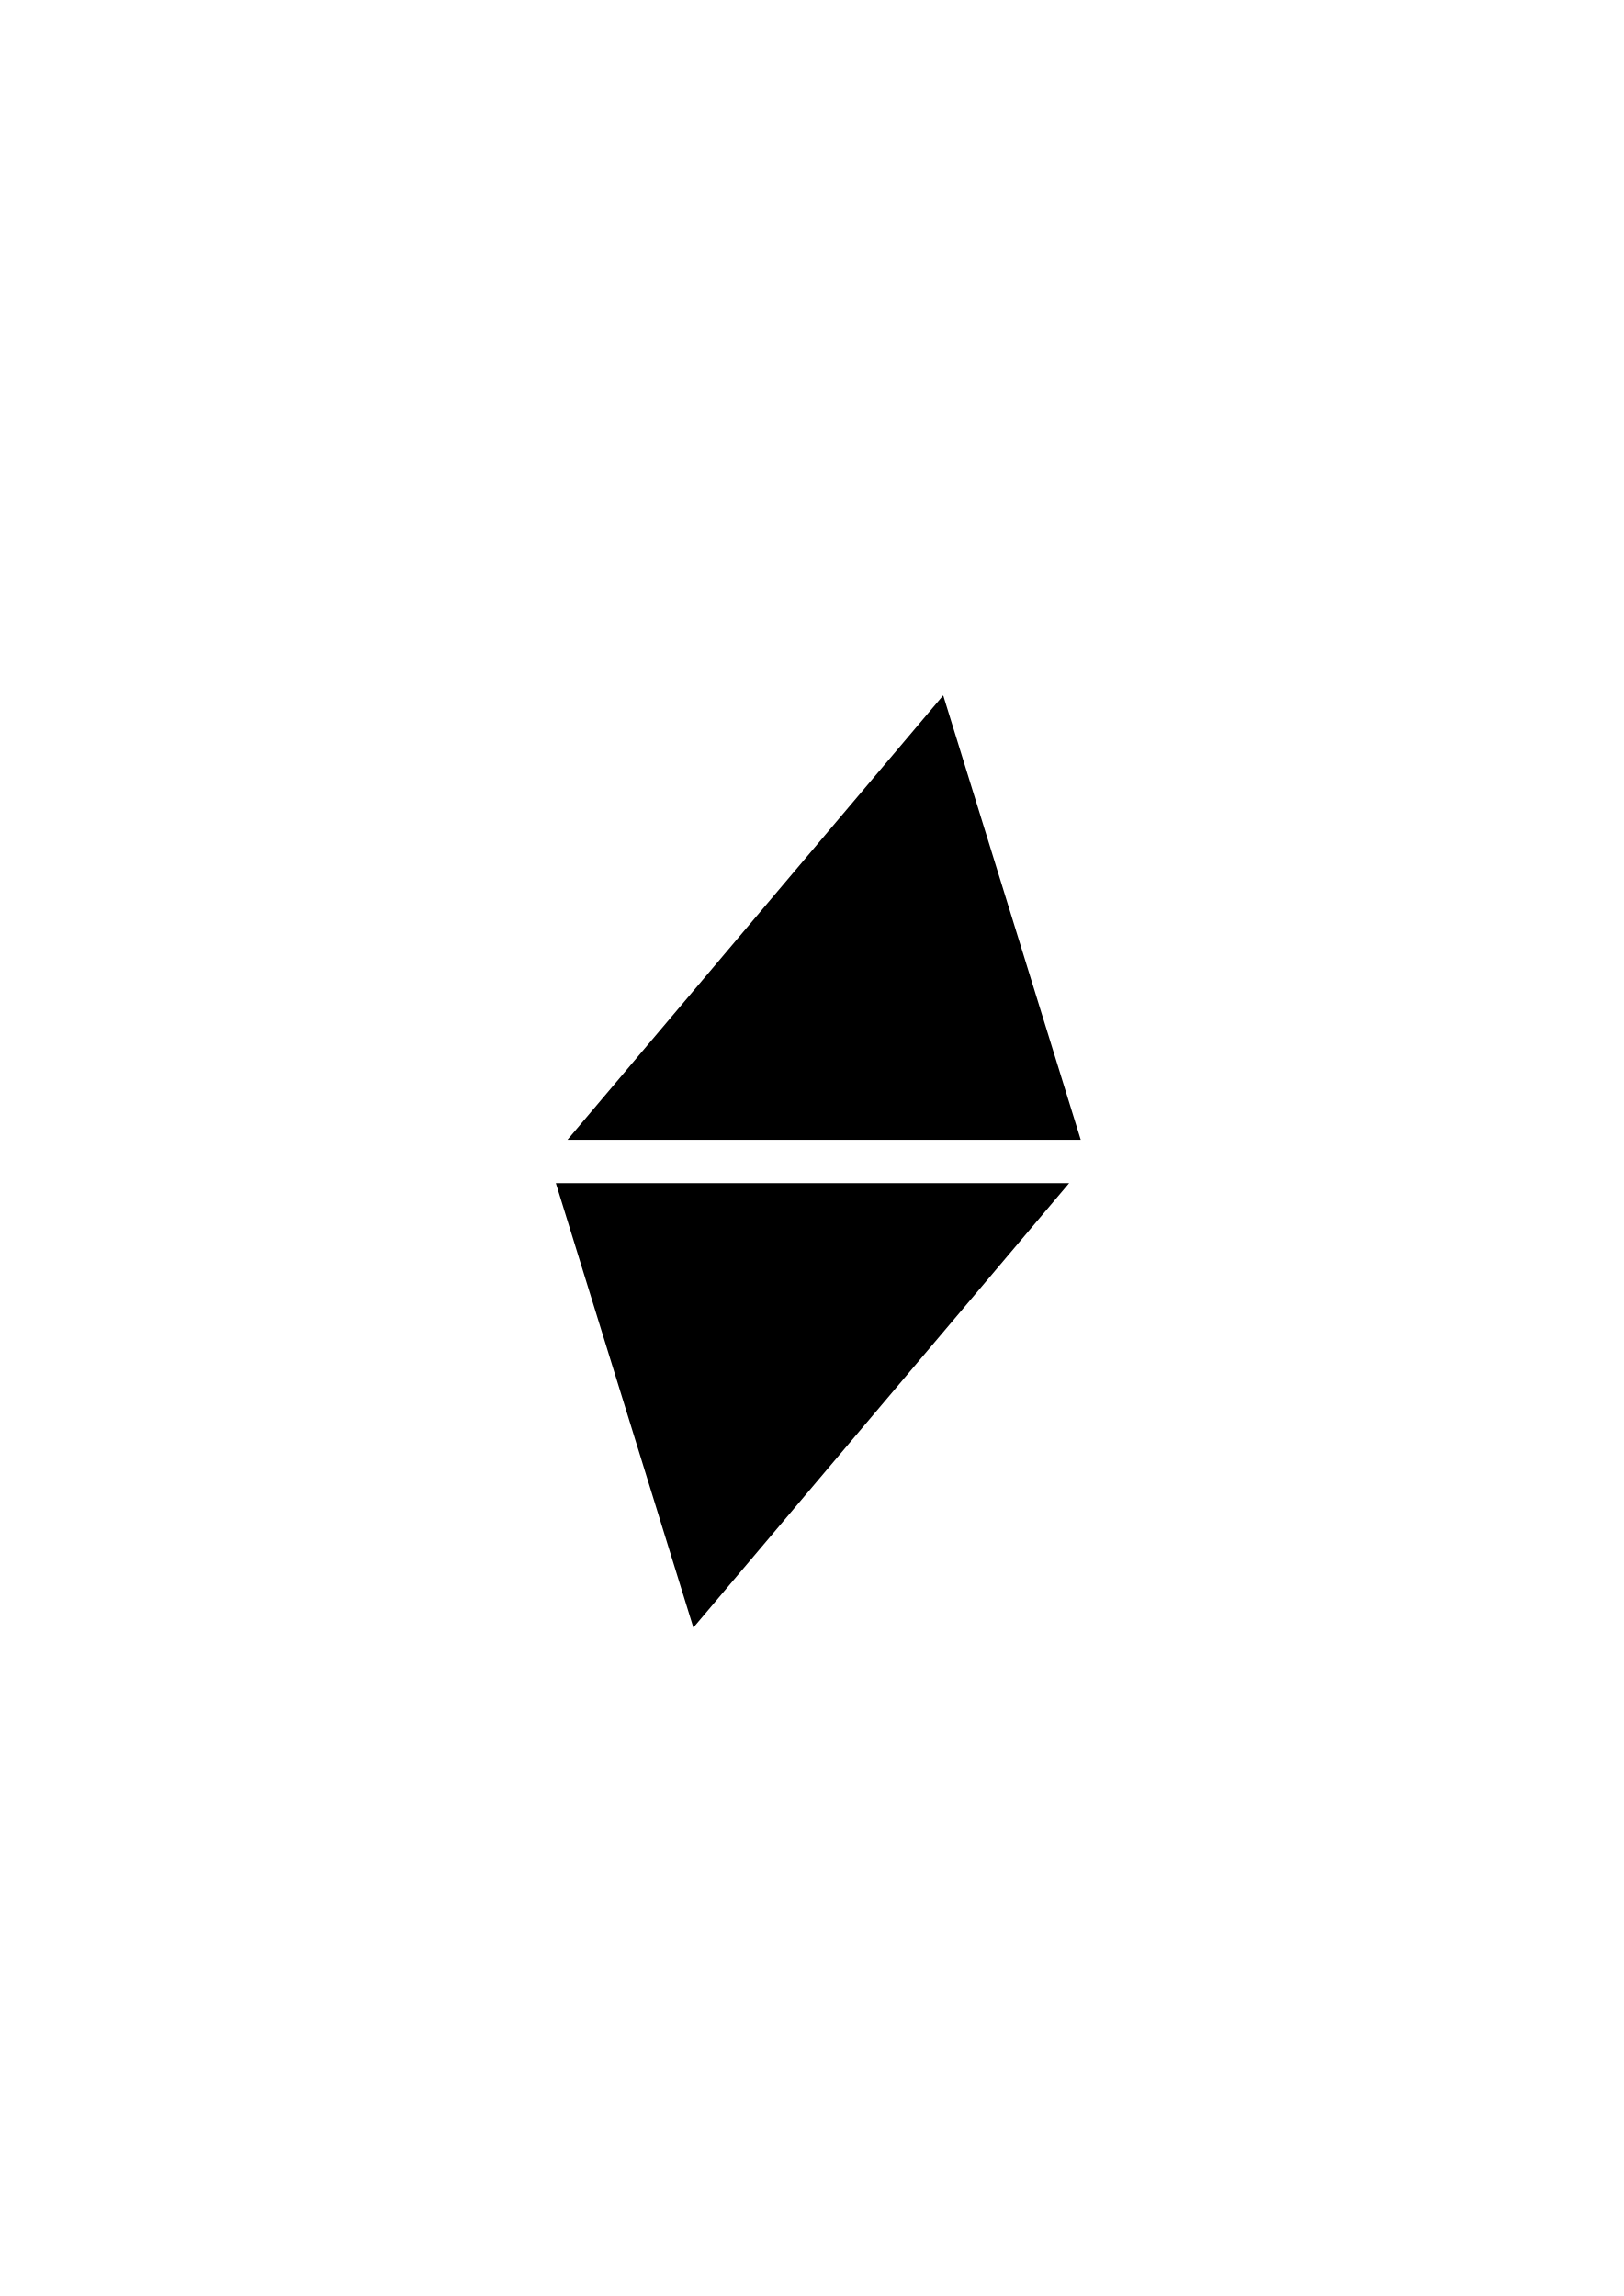
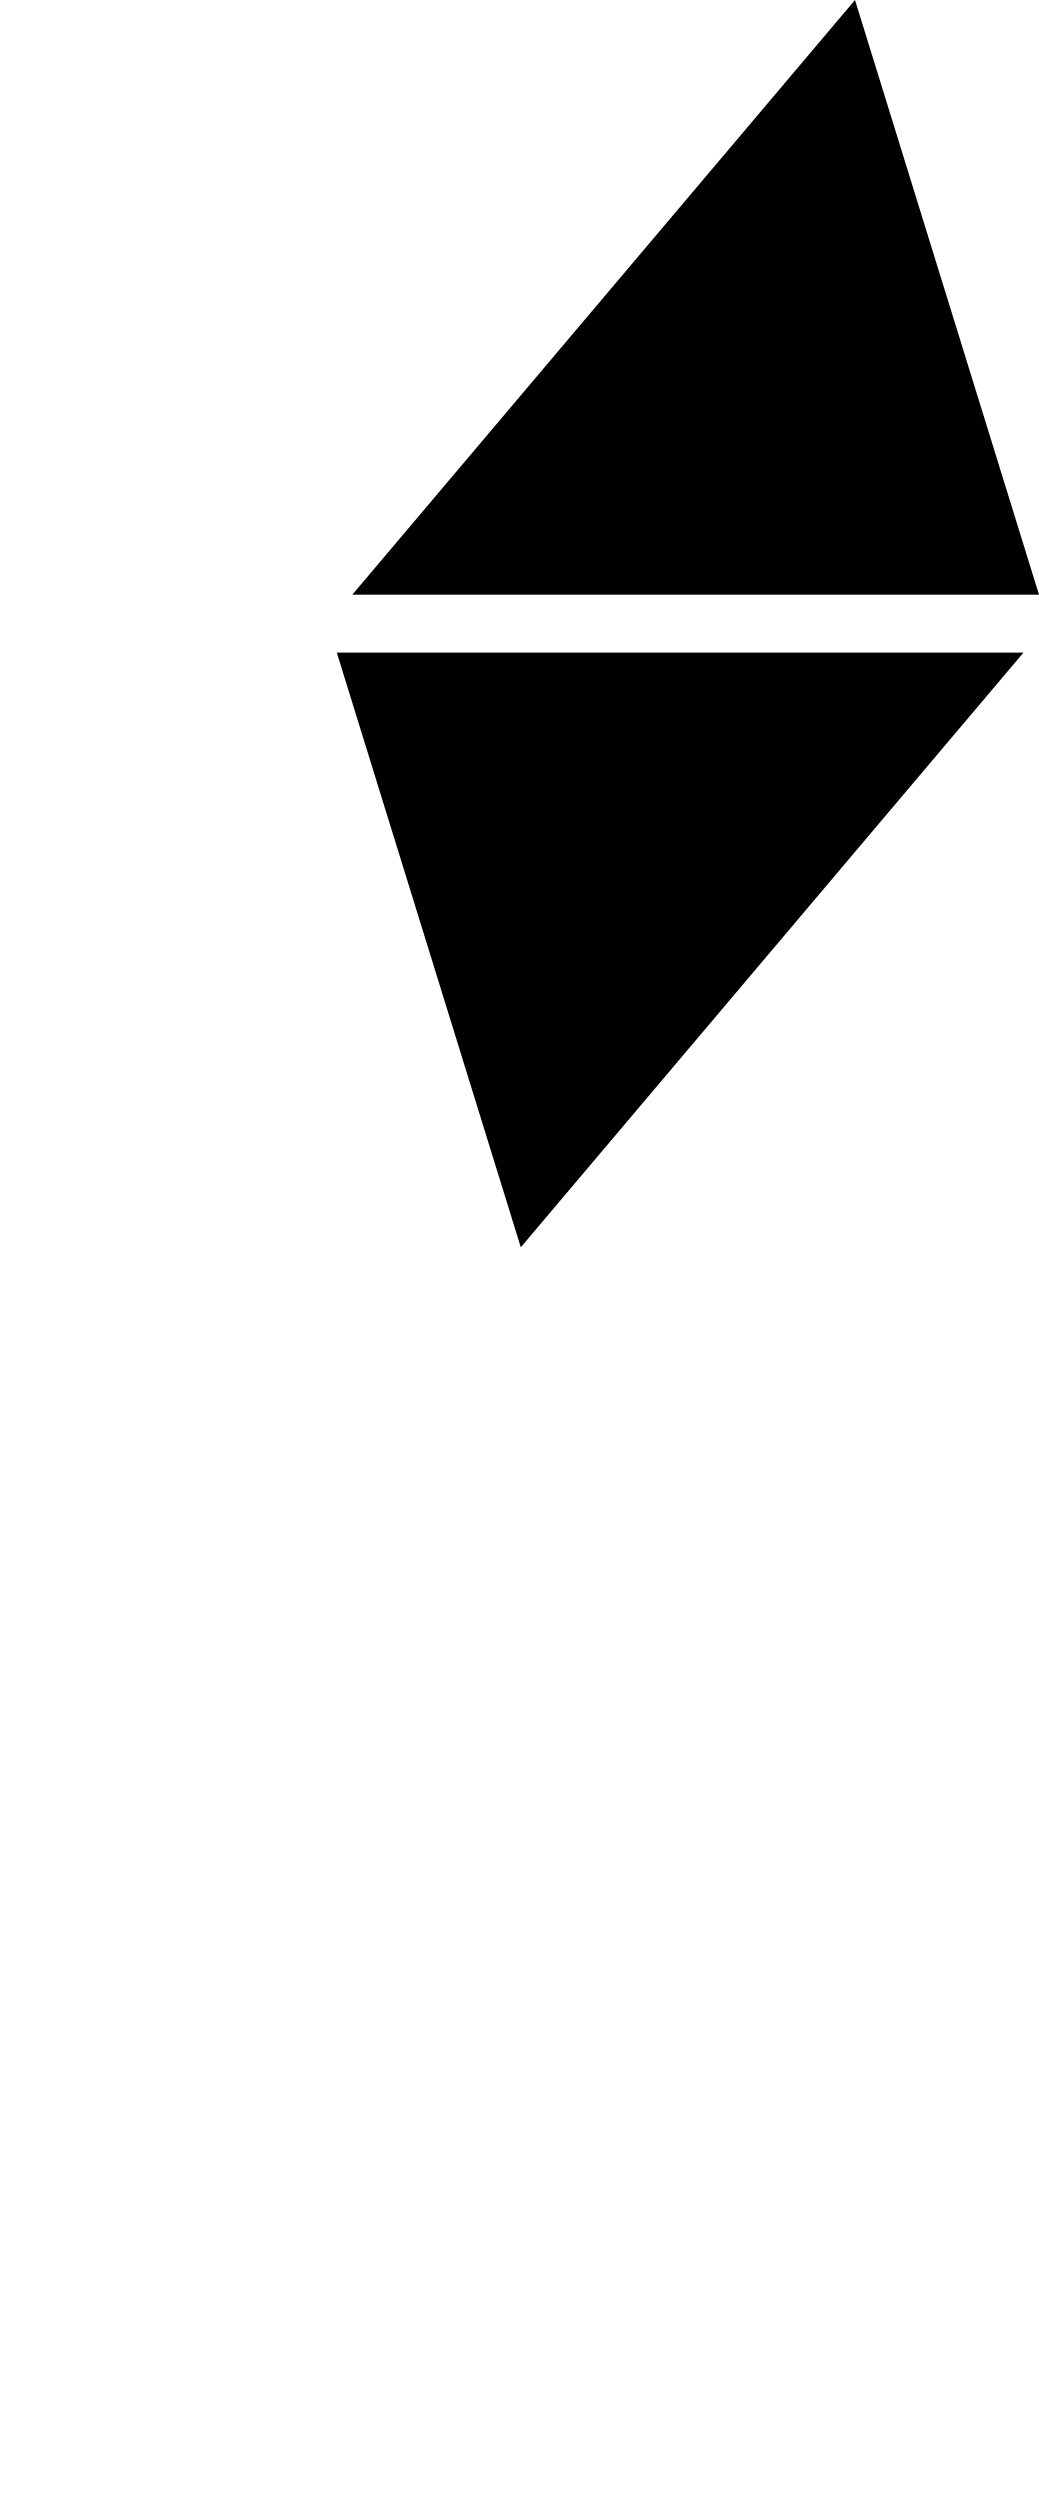
- <svg xmlns="http://www.w3.org/2000/svg" version="1.1" id="svg3669" viewBox="0 0 744.094 1052.362" height="297mm" width="210mm">
+ <svg xmlns="http://www.w3.org/2000/svg" version="1.1" id="svg3669" viewBox="0 0 355.928 856.432" height="241.704mm" width="100.451mm">
  <defs id="defs3671" />
-   <g id="layer1">
+   <g id="layer1" transform="translate(-139.3461,-318.7199)">
    <g transform="matrix(1,0,-0.2679492,1,242.2643,-269.631)" id="g3449">
      <path style="fill:#000000;fill-rule:evenodd;stroke:#000000;stroke-width:1px;stroke-linecap:butt;stroke-linejoin:miter;stroke-opacity:1" id="path3338-4" d="m 230.881,791.564 58.374,-101.107 58.374,-101.107 58.374,101.107 58.374,101.107 -116.748,-1e-5 z" />
      <path style="fill:#000000;fill-rule:evenodd;stroke:#000000;stroke-width:1px;stroke-linecap:butt;stroke-linejoin:miter;stroke-opacity:1" id="path3338-9-6" d="m -464.377,-812.422 58.374,-101.107 58.374,-101.107 58.374,101.107 58.374,101.107 -116.748,0 z" transform="scale(-1,-1)" />
    </g>
  </g>
</svg>
